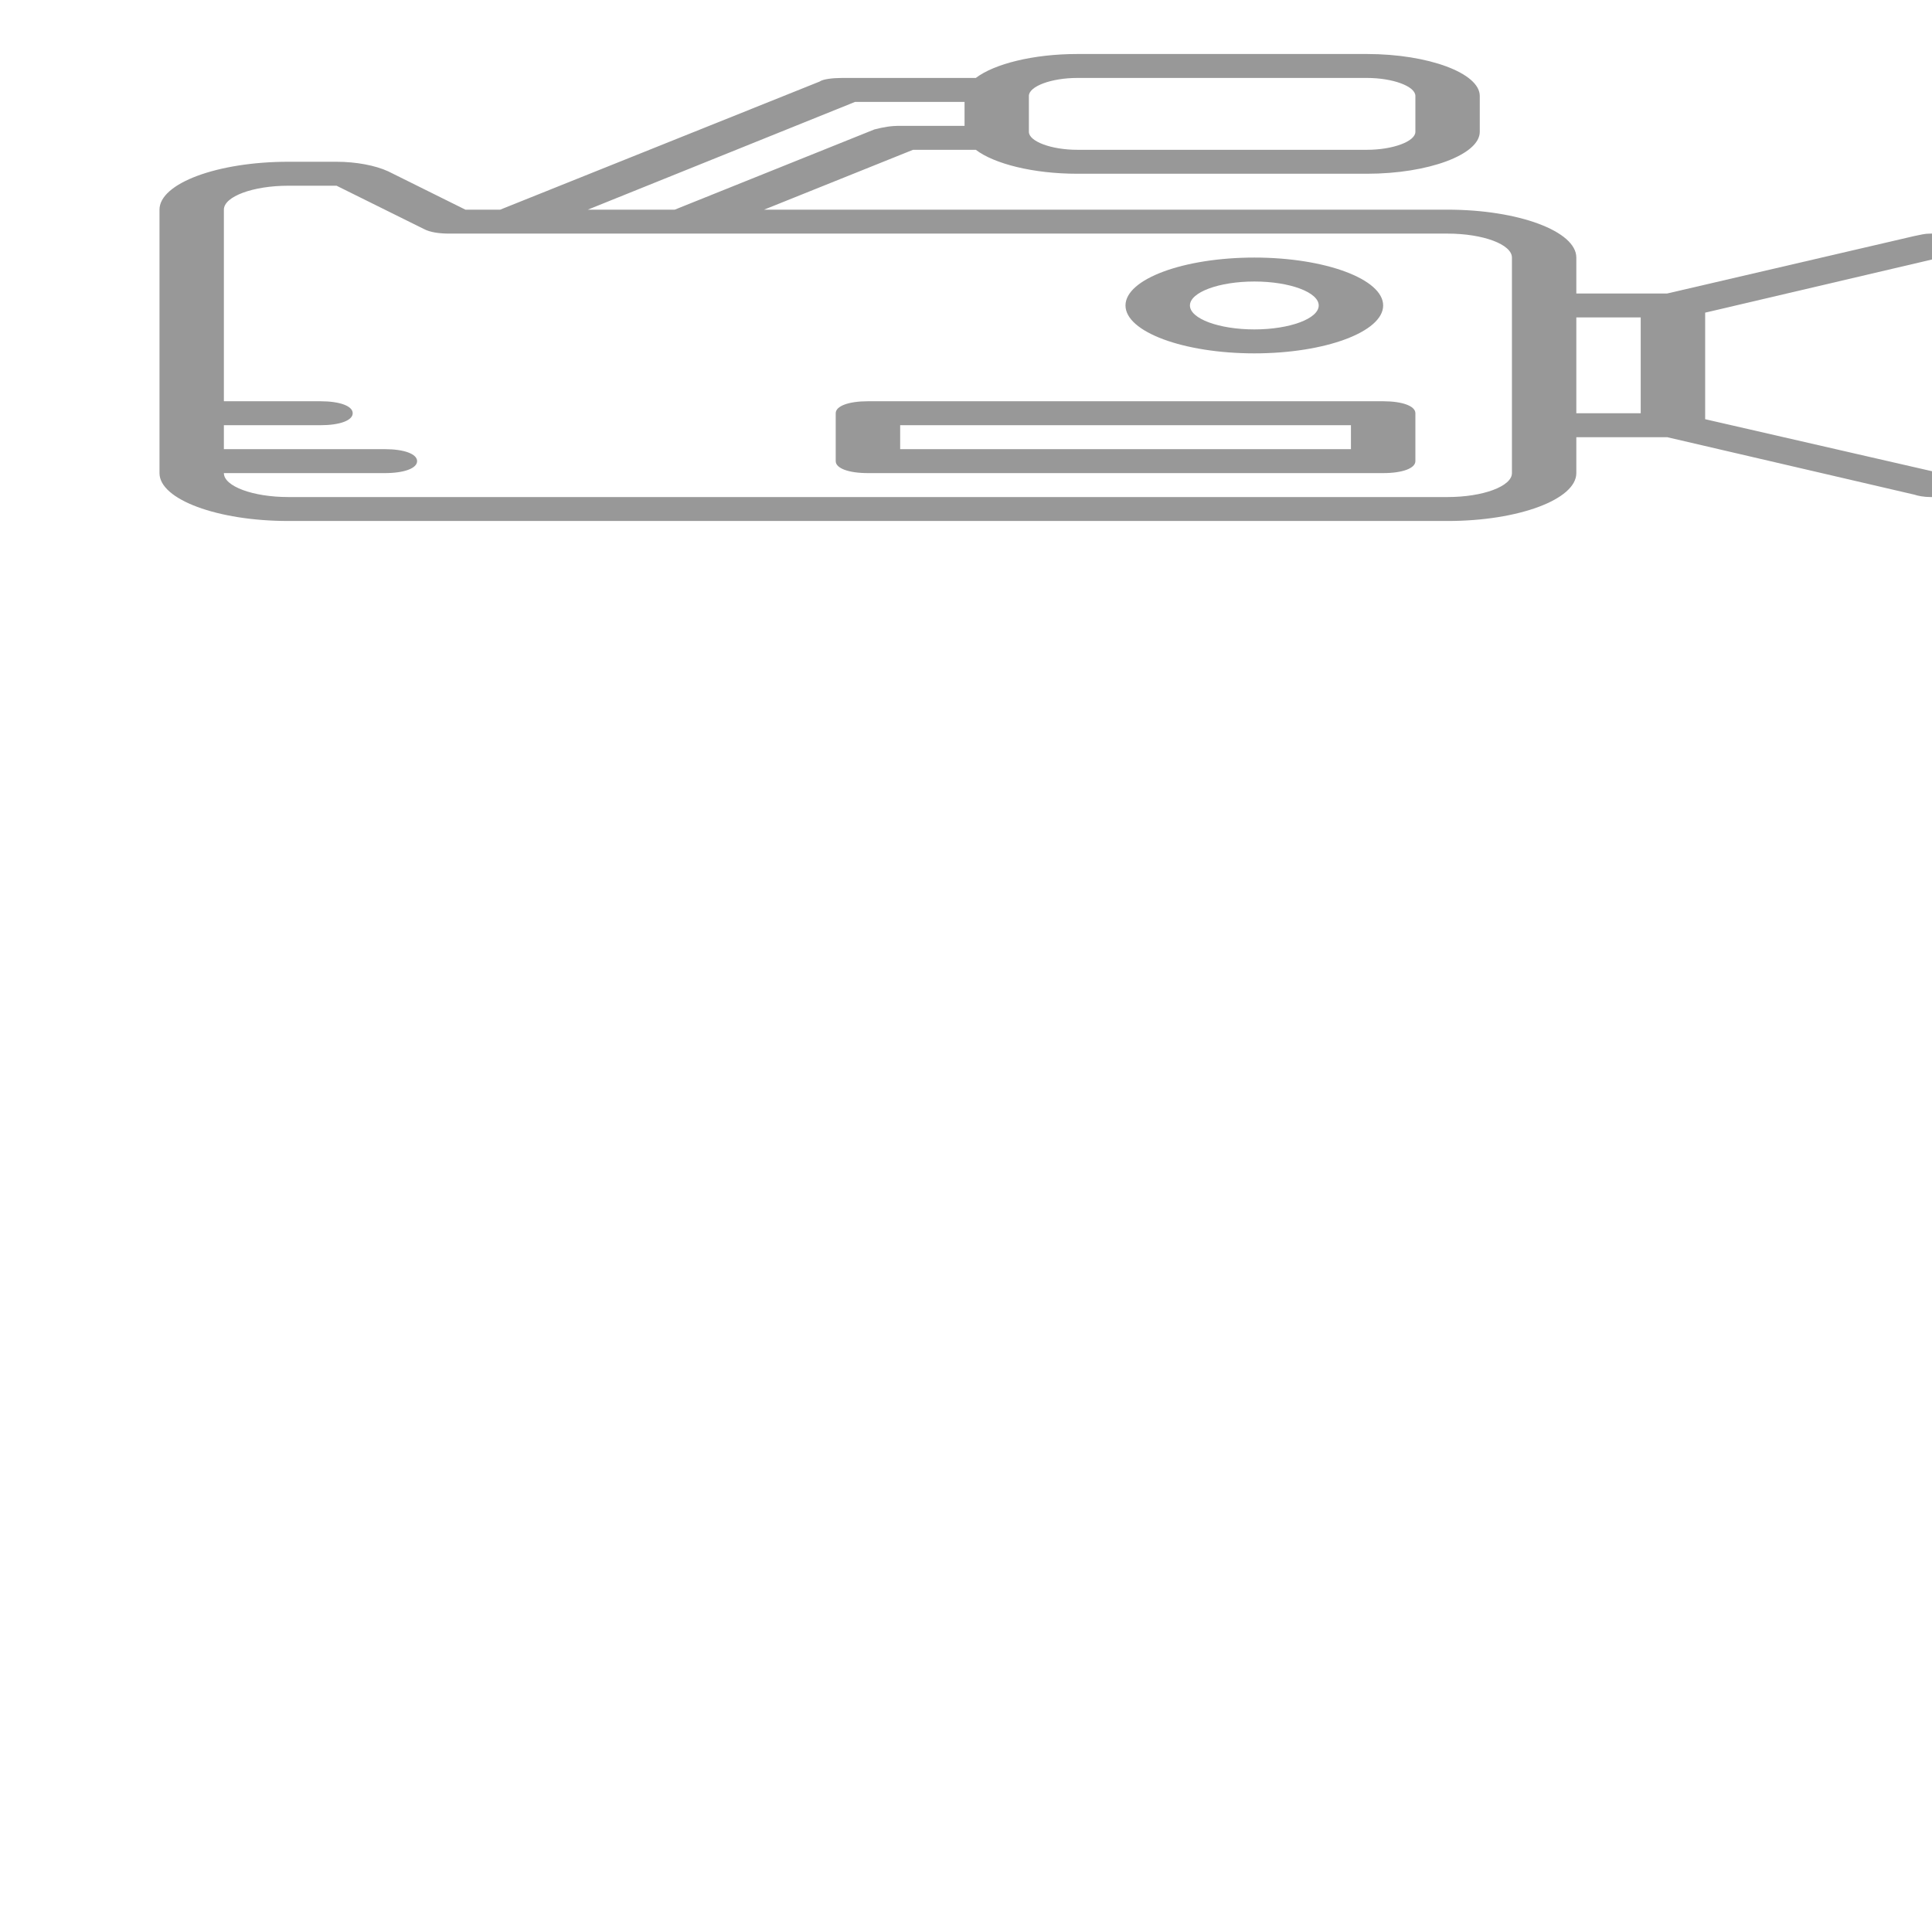
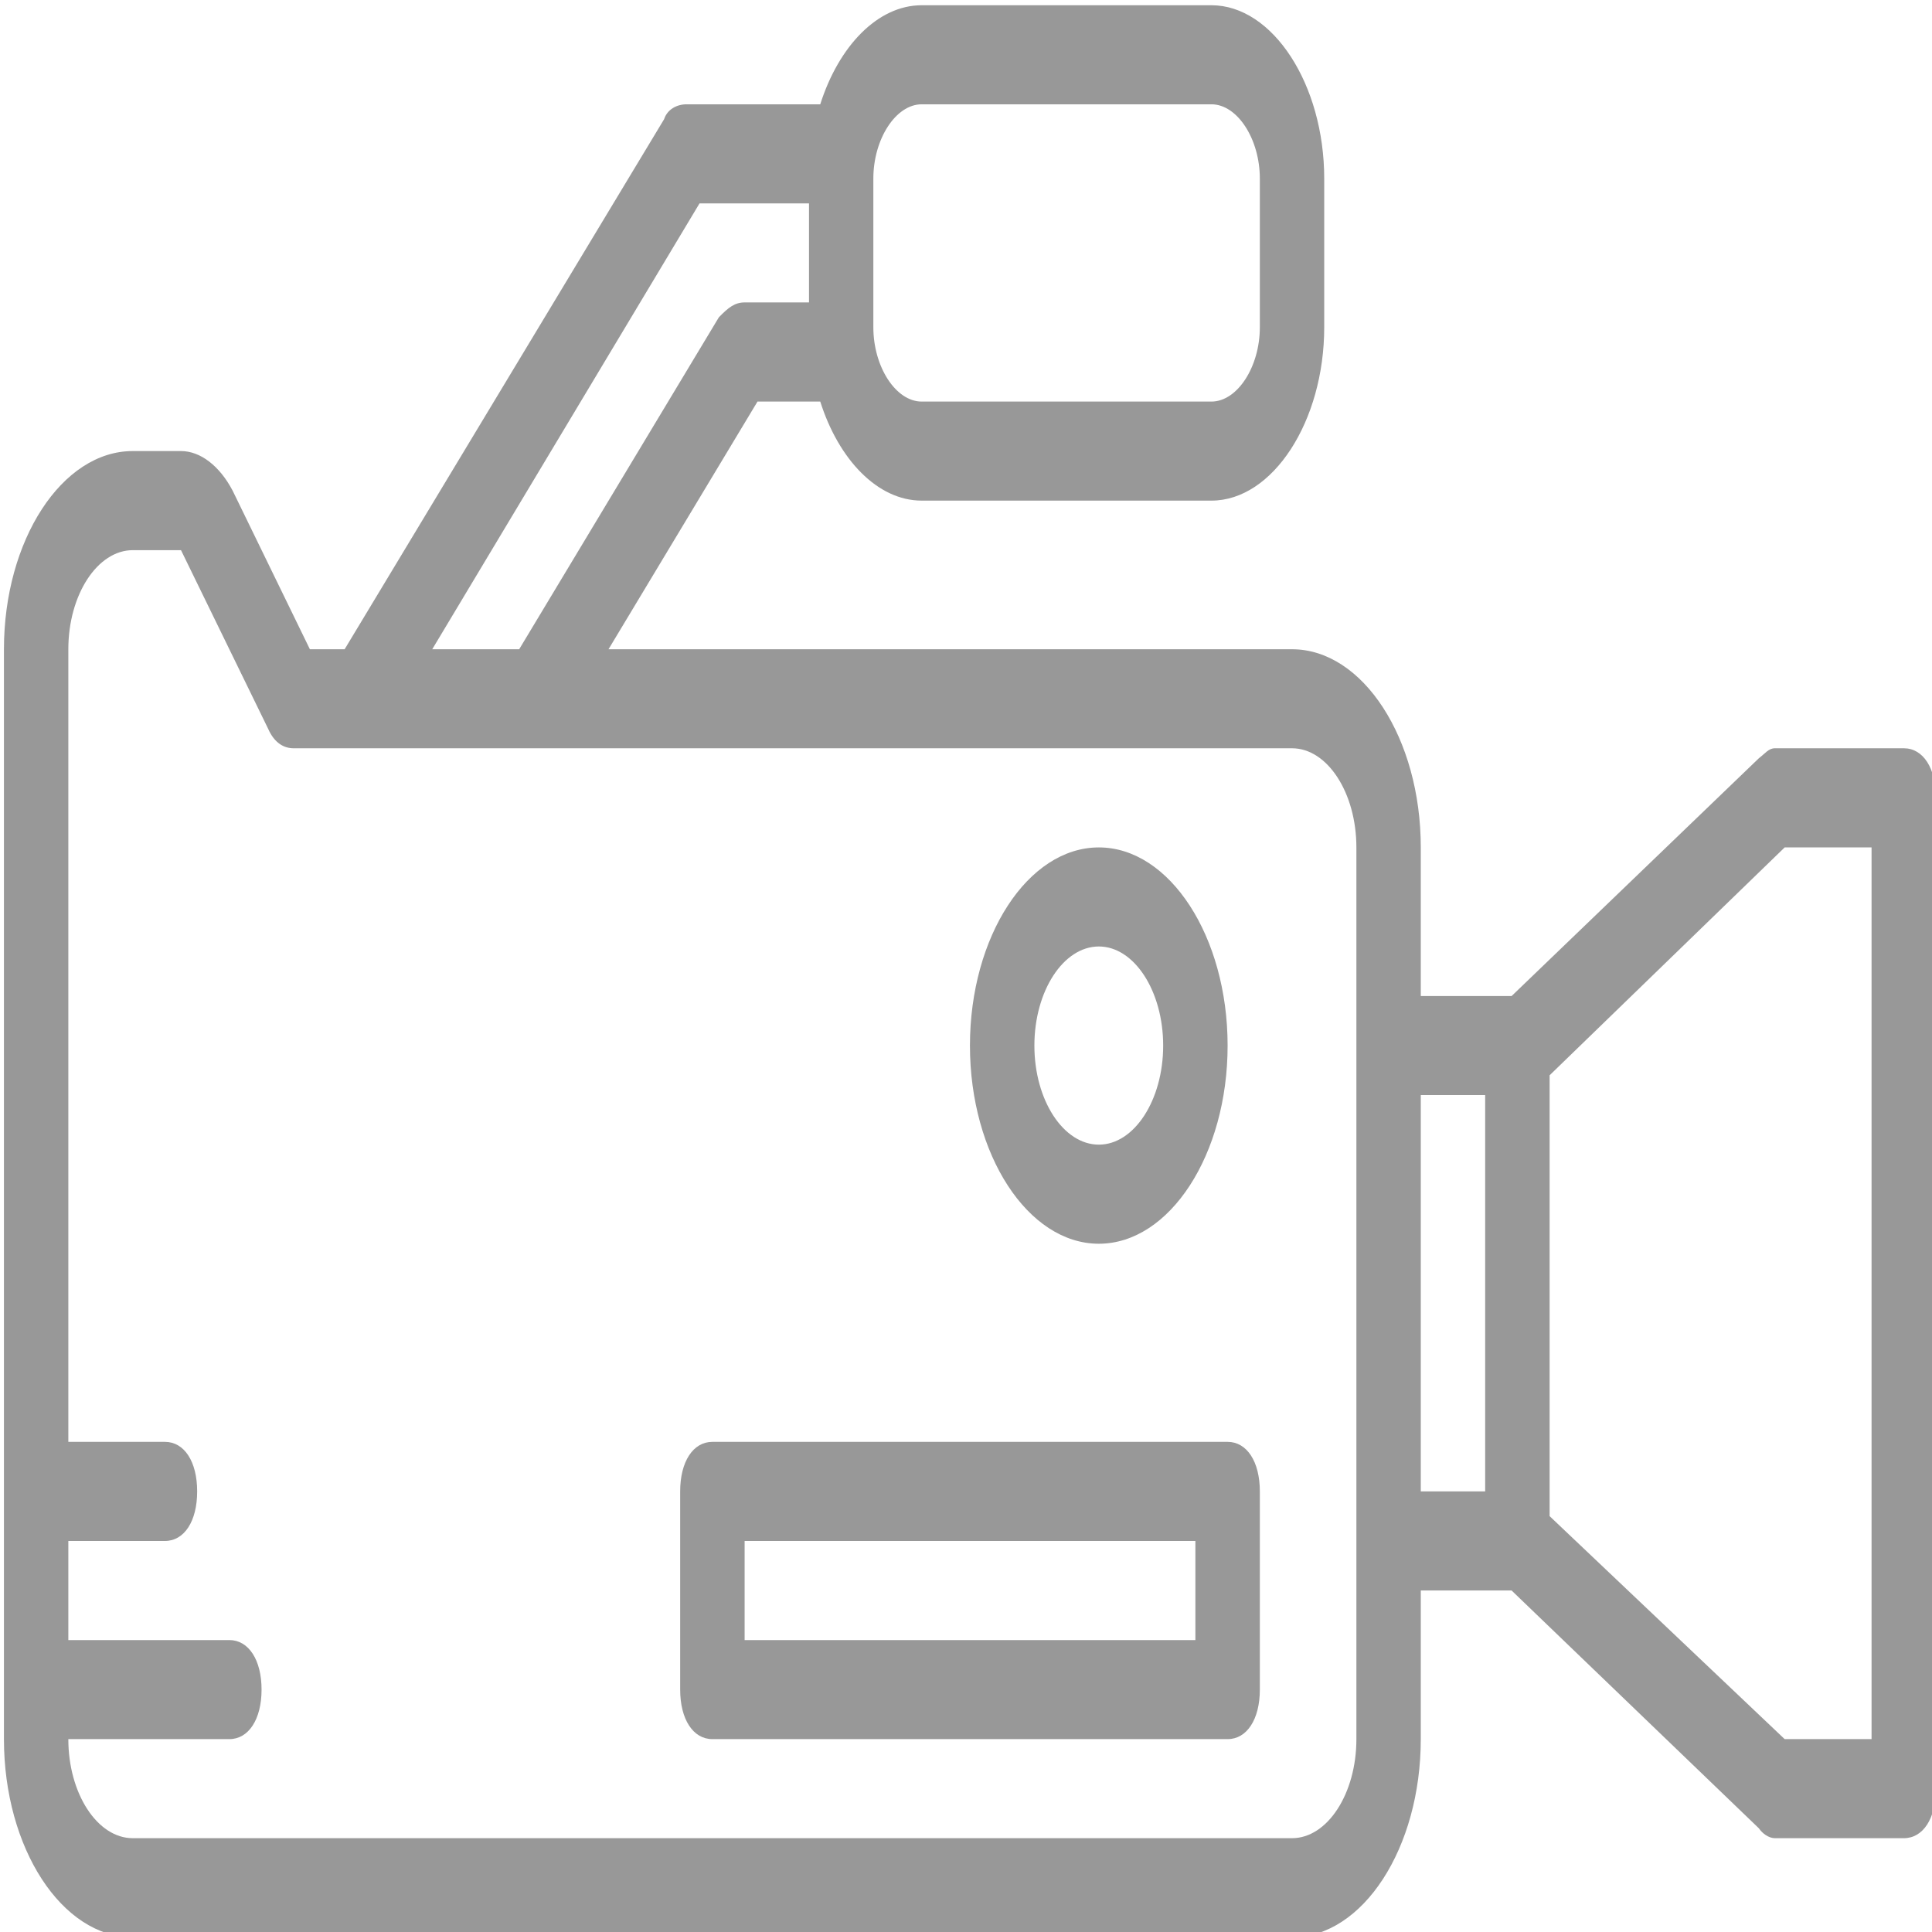
<svg xmlns="http://www.w3.org/2000/svg" version="1.1" x="0px" y="0px" width="800px" height="800px" viewBox="-400 200 100 900" enable-background="new 0 0 800 800" xml:space="preserve" id="svg4351">
  <defs id="defs4355" />
  <g id="Capa_1" display="none">
    <g display="inline" id="g4335">
      <g id="g4315">
        <g id="g4313">
          <path fill="#989898" d="M521.194,348.031l-75.879-78.842c-1.087-1.107-2.574-1.743-4.122-1.743h-113.06      c-12.653,0-22.979,10.295-22.979,22.928v80.145H259.33c-9.475,0-17.155,7.711-17.155,17.165v85.948      c0,9.454,7.68,17.145,17.155,17.145h45.825v51.577c0,12.612,10.326,22.887,22.979,22.887h171.691      c12.664,0,22.958-10.264,22.958-22.887V352C522.784,350.523,522.22,349.108,521.194,348.031z M442.608,282.898l62.282,64.712      h-62.282V282.898z M259.33,479.333c-3.138,0-5.711-2.563-5.711-5.701v-85.948c0-3.138,2.574-5.701,5.711-5.701h154.66      c3.158,0,5.711,2.563,5.711,5.701v85.948c0,3.138-2.553,5.701-5.711,5.701H259.33z M511.33,542.353      c0,6.296-5.147,11.433-11.505,11.433H328.134c-6.378,0-11.525-5.137-11.525-11.433v-51.577h97.381      c9.464,0,17.175-7.69,17.175-17.145v-85.948c0-9.454-7.711-17.165-17.175-17.165h-97.381v-80.145      c0-6.327,5.147-11.484,11.525-11.484h103.031v74.464c0,3.158,2.543,5.711,5.722,5.711h74.443V542.353z" id="path4311" />
        </g>
      </g>
      <g id="g4321">
        <g id="g4319">
          <path fill="#989898" d="M310.641,412.795c-1.907-2.481-4.266-4.081-7.096-4.83c-1.846-0.482-5.763-0.738-11.813-0.738h-15.914      v49.208h9.926v-18.56h6.48c4.481,0,7.916-0.236,10.295-0.708c1.743-0.39,3.466-1.159,5.168-2.338      c1.682-1.169,3.056-2.789,4.163-4.85c1.097-2.061,1.62-4.594,1.62-7.619C313.471,418.455,312.548,415.266,310.641,412.795z       M302.13,426.32c-0.738,1.107-1.784,1.907-3.097,2.42c-1.323,0.513-3.938,0.779-7.854,0.779h-5.435v-13.966h4.789      c3.579,0,5.968,0.113,7.157,0.349c1.589,0.277,2.933,1.005,3.989,2.174c1.056,1.148,1.559,2.646,1.559,4.44      C303.237,423.951,302.878,425.233,302.13,426.32z" id="path4317" />
        </g>
      </g>
      <g id="g4327">
        <g id="g4325">
          <path fill="#989898" d="M361.233,420.68c-1.066-3.148-2.635-5.804-4.686-7.978c-2.082-2.164-4.532-3.671-7.424-4.522      c-2.143-0.636-5.281-0.954-9.352-0.954h-18.17v49.208h18.693c3.681,0,6.604-0.359,8.798-1.056      c2.922-0.923,5.26-2.235,6.983-3.917c2.287-2.215,4.03-5.106,5.26-8.695c1.015-2.933,1.538-6.419,1.538-10.469      C362.874,427.694,362.31,423.818,361.233,420.68z M351.574,440.88c-0.656,2.194-1.538,3.784-2.604,4.737      c-1.056,0.974-2.399,1.651-3.999,2.051c-1.22,0.308-3.24,0.472-6.009,0.472h-7.414l0,0v-32.587h4.481      c4.02,0,6.747,0.154,8.121,0.472c1.856,0.41,3.384,1.189,4.594,2.317c1.2,1.148,2.174,2.728,2.83,4.768      c0.667,2.041,1.025,4.953,1.025,8.757S352.241,438.666,351.574,440.88z" id="path4323" />
        </g>
      </g>
      <g id="g4333">
        <g id="g4331">
          <polygon fill="#989898" points="405.079,415.553 405.079,407.227 371.323,407.227 371.323,456.436 381.27,456.436       381.27,435.528 401.818,435.528 401.818,427.202 381.27,427.202 381.27,415.553     " id="polygon4329" />
        </g>
      </g>
    </g>
  </g>
-   <g id="Capa_2" transform="matrix(2.689192,0,0,1,-1399.525,-83.8983)">
+   <g id="Capa_2" transform="matrix(2.689192,0,0,4.137189,-1471.983,-1076.184)">
    <g transform="translate(1,1)" id="g4348">
      <g id="g4346">
        <g id="g4344">
          <path d="m 422.485,525.596 h 50.216 c 12.261,0 22.298,-10.038 22.298,-22.308 v -16.735 h 15.732 l 42.837,26.778 c 0.568,0.553 1.684,1.112 2.782,1.112 h 22.326 c 3.349,0 5.563,-2.228 5.563,-5.577 V 397.302 c 0,-3.344 -2.214,-5.582 -5.563,-5.582 H 556.35 c -1.098,0 -1.656,0.563 -2.782,1.121 l -42.837,26.778 H 495 v -16.735 c 0,-12.275 -10.038,-22.313 -22.298,-22.313 H 354.294 l 25.808,-27.89 h 10.87 c 3.188,6.537 9.943,11.154 17.568,11.154 h 50.197 c 10.615,0 19.536,-8.926 19.536,-19.521 v -16.735 c 0,-10.605 -8.921,-19.522 -19.536,-19.522 H 408.54 c -7.625,0 -14.38,4.617 -17.568,11.154 h -23.15 c -1.674,0 -3.339,0.559 -3.897,1.675 l -55.344,59.686 h -6.017 L 289.187,362.72 c -2.252,-2.791 -5.591,-4.465 -8.95,-4.465 h -8.363 c -12.261,0 -22.308,10.047 -22.308,22.317 v 122.716 c 0,12.271 10.047,22.308 22.308,22.308 h 50.216 m 86.451,-206.385 h 50.197 c 4.484,0 8.382,3.903 8.382,8.368 v 16.735 c 0,4.46 -3.897,8.368 -8.382,8.368 h -50.197 c -4.475,0 -8.372,-3.907 -8.372,-8.368 v -16.735 c -10e-4,-4.465 3.897,-8.368 8.372,-8.368 z m -38.485,11.159 h 18.968 v 11.149 H 377.87 c -1.684,0 -2.8,0.558 -4.465,1.679 l -34.587,37.374 h -15.061 z m 113.79,172.918 c 0,6.135 -5.014,11.154 -11.145,11.154 h -55.798 -89.25 -55.779 c -6.121,0 -11.154,-5.019 -11.154,-11.154 h 27.89 c 3.339,0 5.582,-2.232 5.582,-5.572 0,-3.354 -2.242,-5.582 -5.582,-5.582 h -27.89 v -11.158 h 16.735 c 3.359,0 5.582,-2.228 5.582,-5.582 0,-3.349 -2.223,-5.577 -5.582,-5.577 H 260.72 v -89.245 c 0,-6.135 5.033,-11.159 11.173,-11.159 h 8.344 l 15.07,20.08 c 1.126,1.675 2.8,2.228 4.465,2.228 h 11.154 30.68 131.094 c 6.13,0 11.145,5.023 11.145,11.164 v 22.313 55.779 22.311 z M 495,430.769 h 11.154 v 44.625 H 495 Z m 78.086,72.519 H 558.034 L 517.316,478.18 v -49.639 l 40.718,-25.657 h 15.052 z" id="path4338" style="fill:#989898" />
          <path d="m 439.23,447.509 c 12.27,0 22.308,-10.042 22.308,-22.312 0,-12.271 -10.038,-22.313 -22.308,-22.313 -12.289,0 -22.327,10.042 -22.327,22.313 10e-4,12.27 10.038,22.312 22.327,22.312 z m 0,-33.471 c 6.13,0 11.145,5.019 11.145,11.159 0,6.135 -5.014,11.154 -11.145,11.154 -6.149,0 -11.164,-5.019 -11.164,-11.154 0.001,-6.14 5.015,-11.159 11.164,-11.159 z" id="path4340" style="fill:#989898" />
          <path d="m 461.538,469.817 h -89.25 c -3.349,0 -5.582,2.228 -5.582,5.577 v 22.317 c 0,3.344 2.233,5.577 5.582,5.577 h 89.25 c 3.34,0 5.582,-2.232 5.582,-5.577 v -22.317 c 0,-3.349 -2.242,-5.577 -5.582,-5.577 z m -5.581,22.317 H 377.87 v -11.158 h 78.086 v 11.158 z" id="path4342" style="fill:#989898" />
        </g>
      </g>
    </g>
  </g>
</svg>
